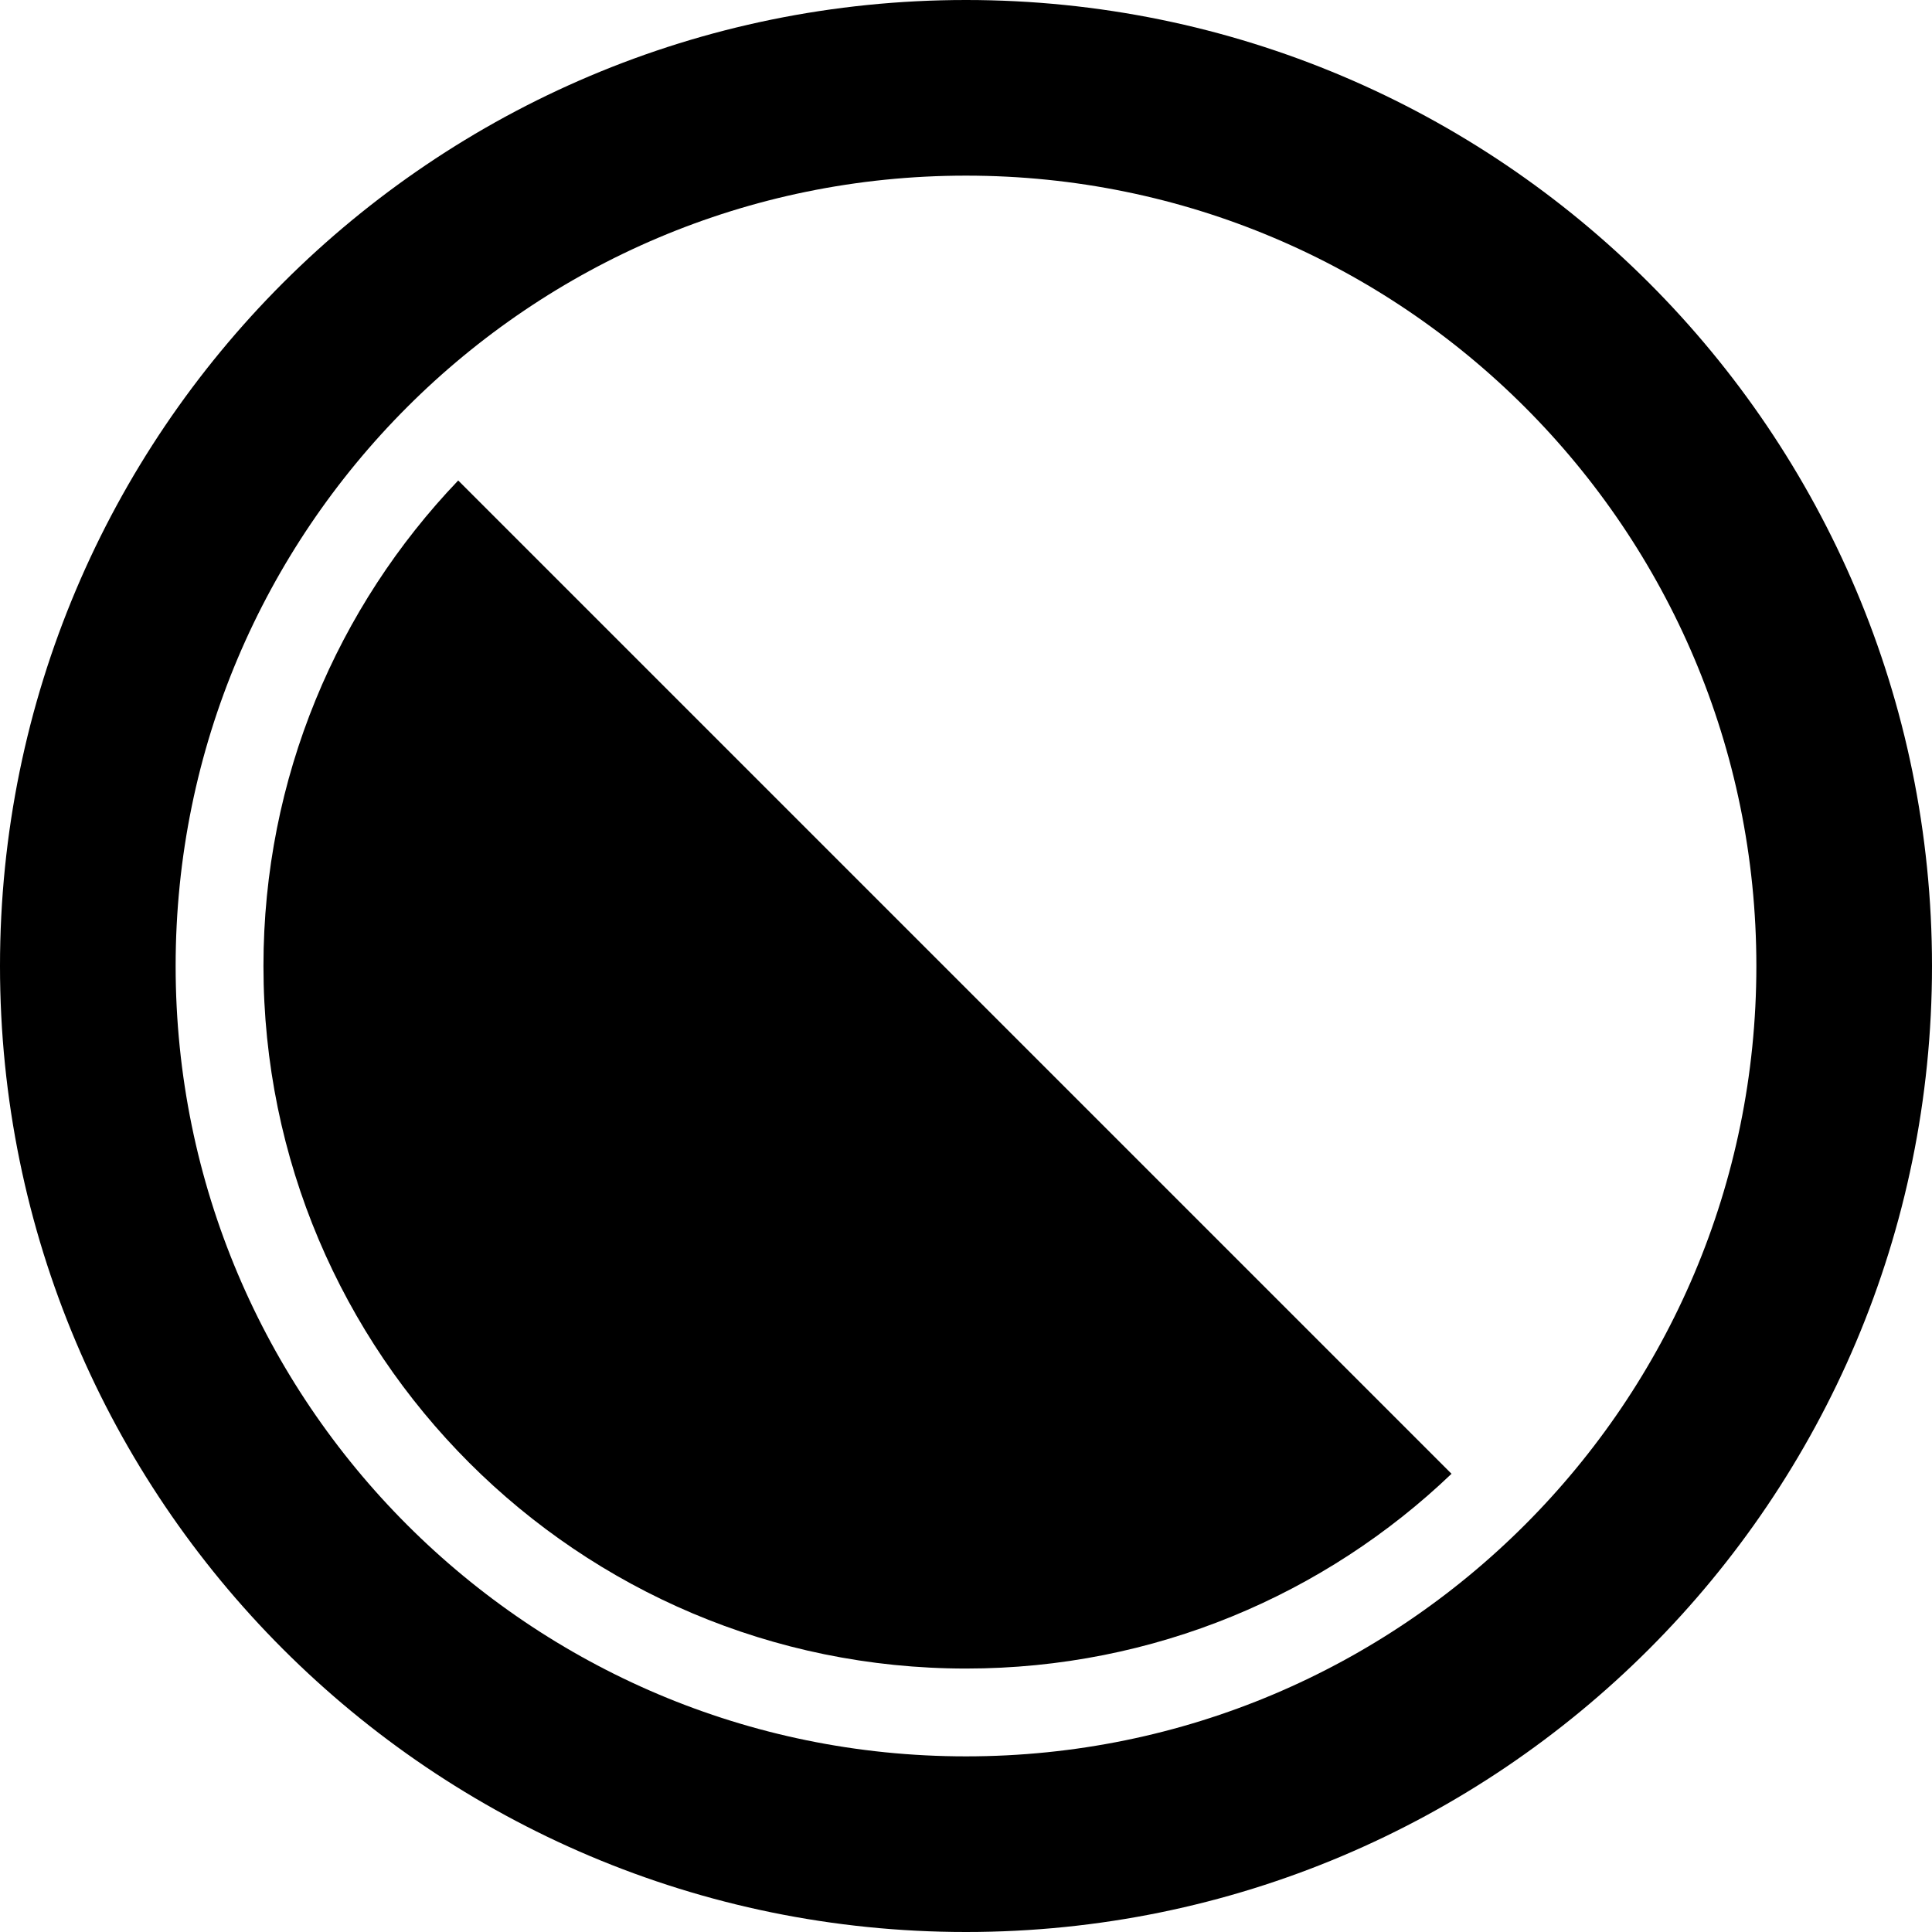
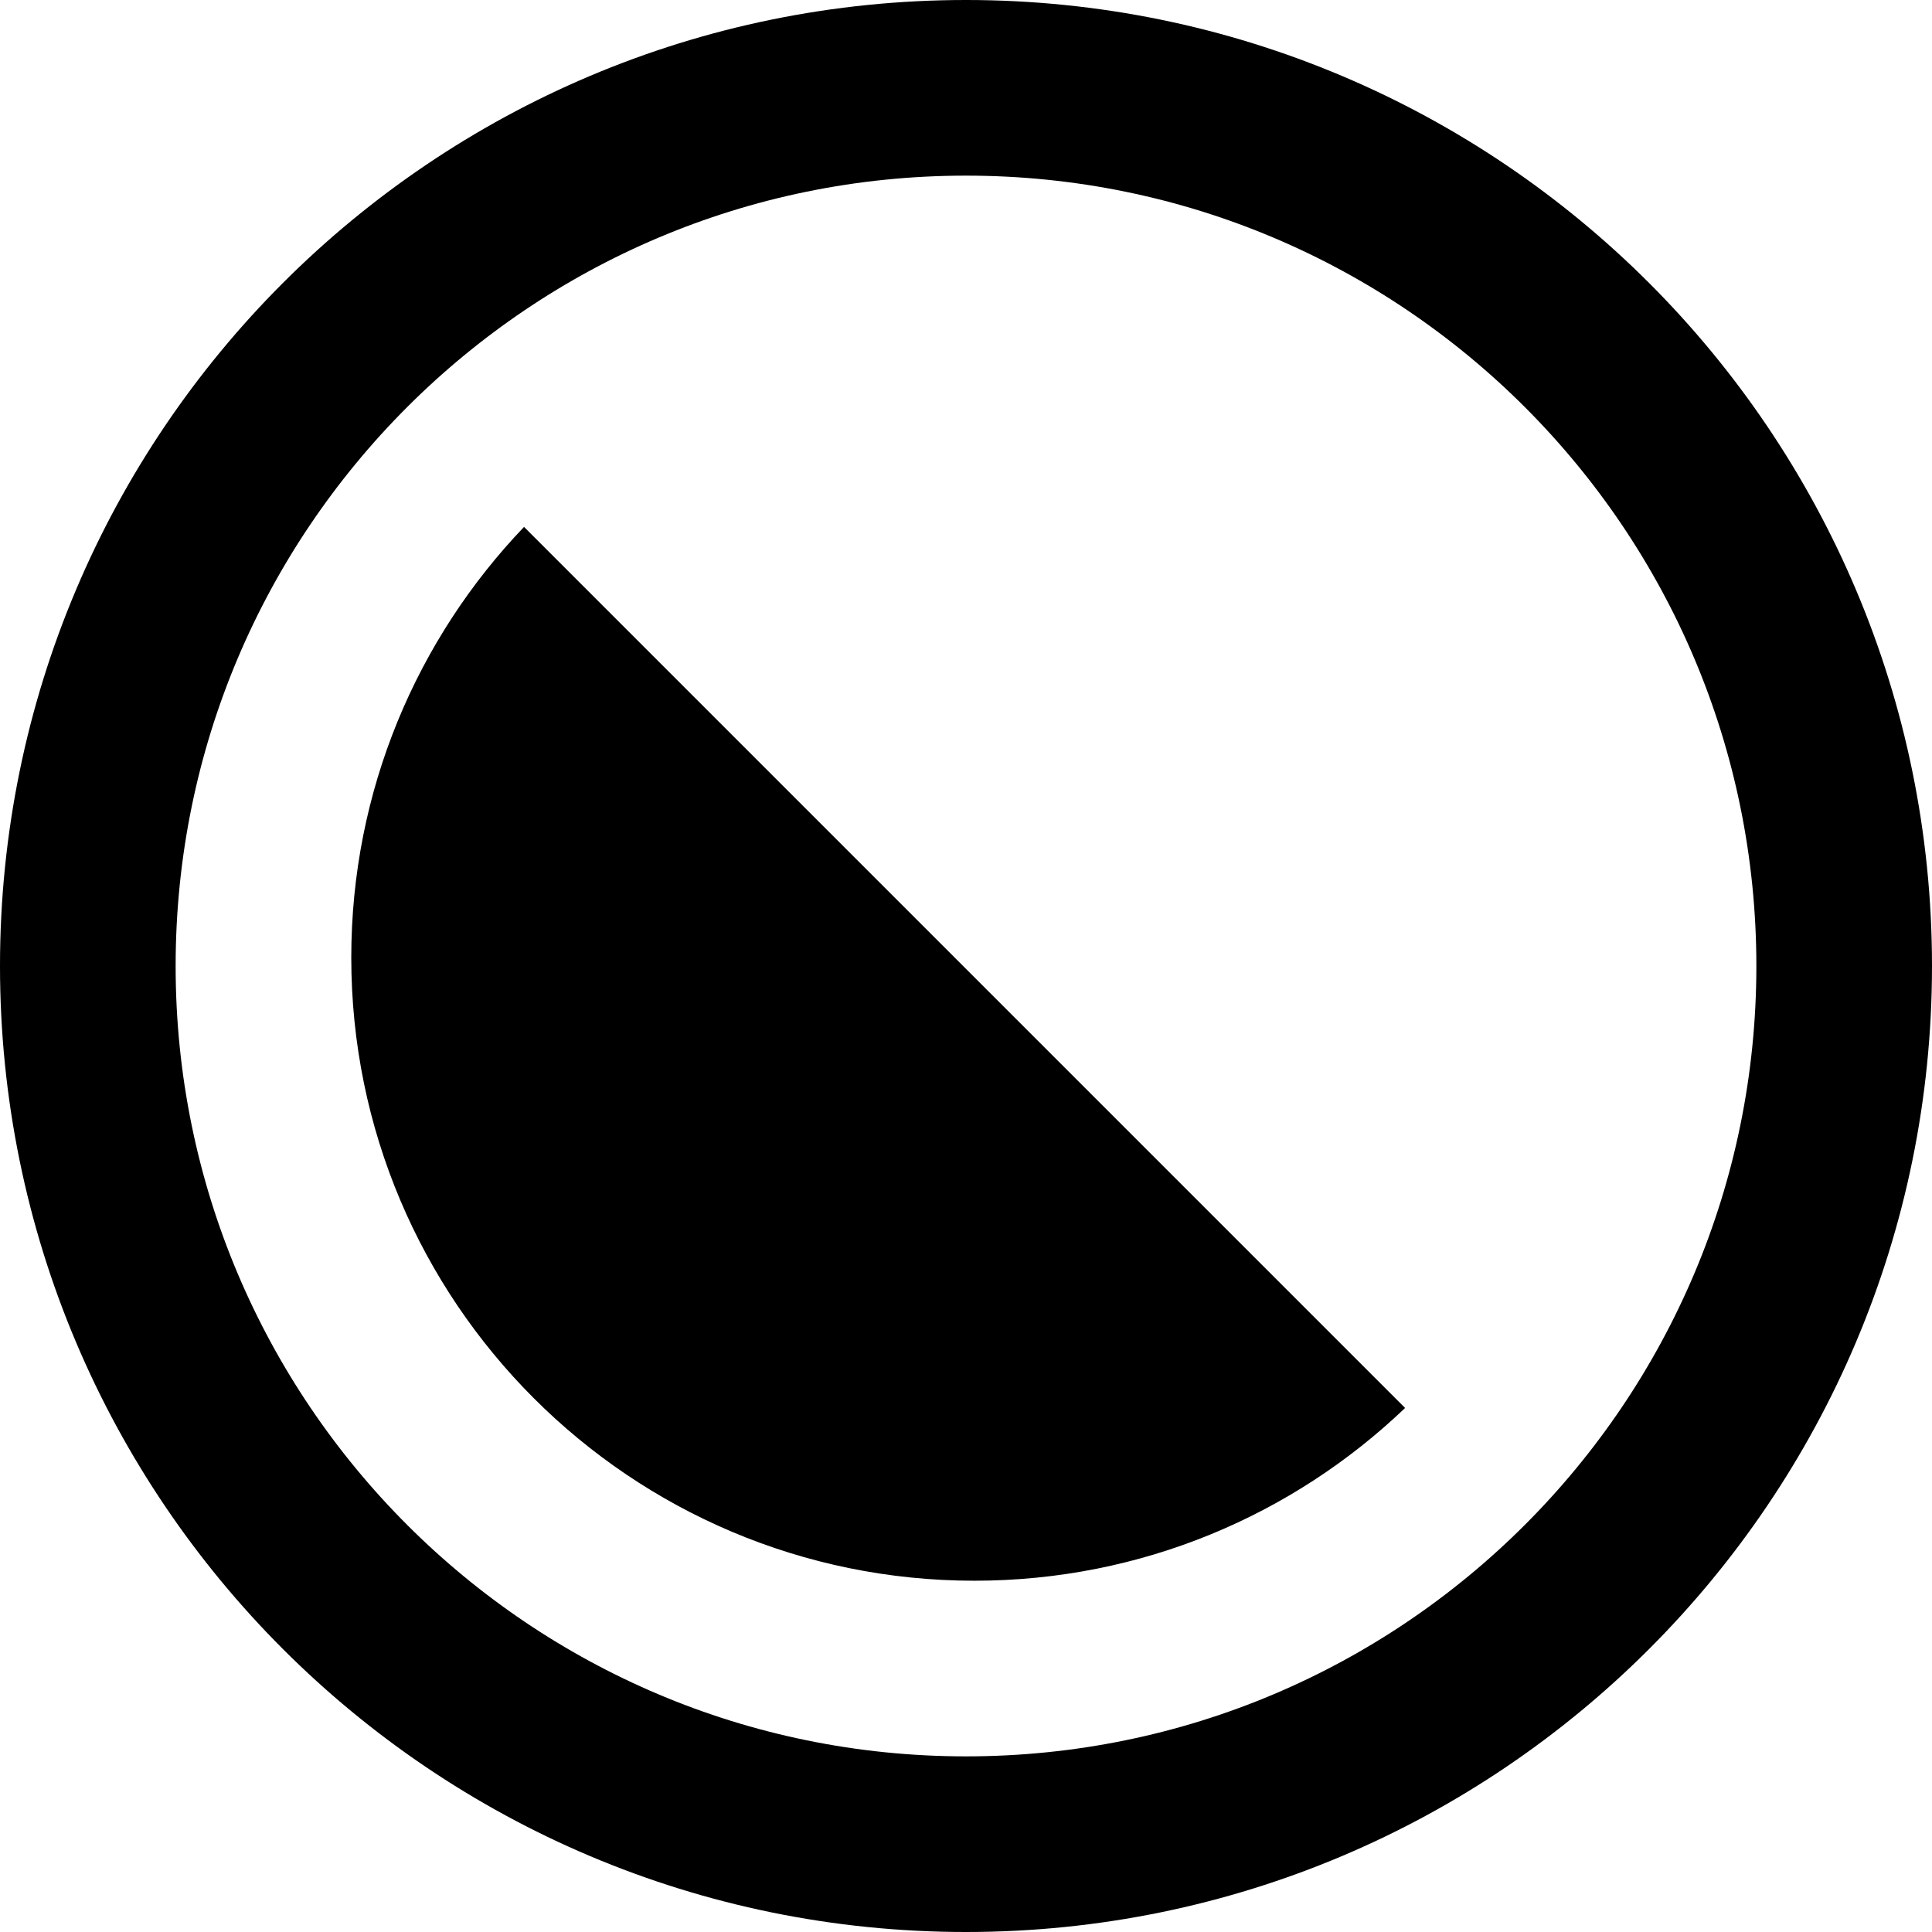
<svg xmlns="http://www.w3.org/2000/svg" width="88px" height="88px" viewBox="0 0 88 88" version="1.1">
  <defs />
  <g id="Page-1" stroke="none" stroke-width="1" fill="none" fill-rule="evenodd">
-     <g id="Artboard" transform="translate(-6, -6)">
-       <g id="Group" transform="translate(10, 10)">
-         <circle id="Oval" stroke="#000000" stroke-width="8" cx="40" cy="40" r="40" />
-         <path d="M16.871,17.885 L62.115,63.129 C56.369,68.624 48.579,72 40,72 C22.327,72 8,57.673 8,40 C8,31.421 11.376,23.631 16.871,17.885 Z" id="Combined-Shape" fill="#000000" />
-       </g>
+     <g id="brightmode_active" transform="translate(4, 4)">
+       <circle id="Oval" stroke="#000000" stroke-width="8" cx="40" cy="40" r="40" />
+       <path d="M19.869,20 L60,60.131 C54.903,65.006 47.993,68 40.384,68 C24.708,68 12,55.292 12,39.616 C12,32.007 14.994,25.097 19.869,20 Z" id="Combined-Shape" fill="#000000" fill-rule="nonzero" />
    </g>
  </g>
</svg>
